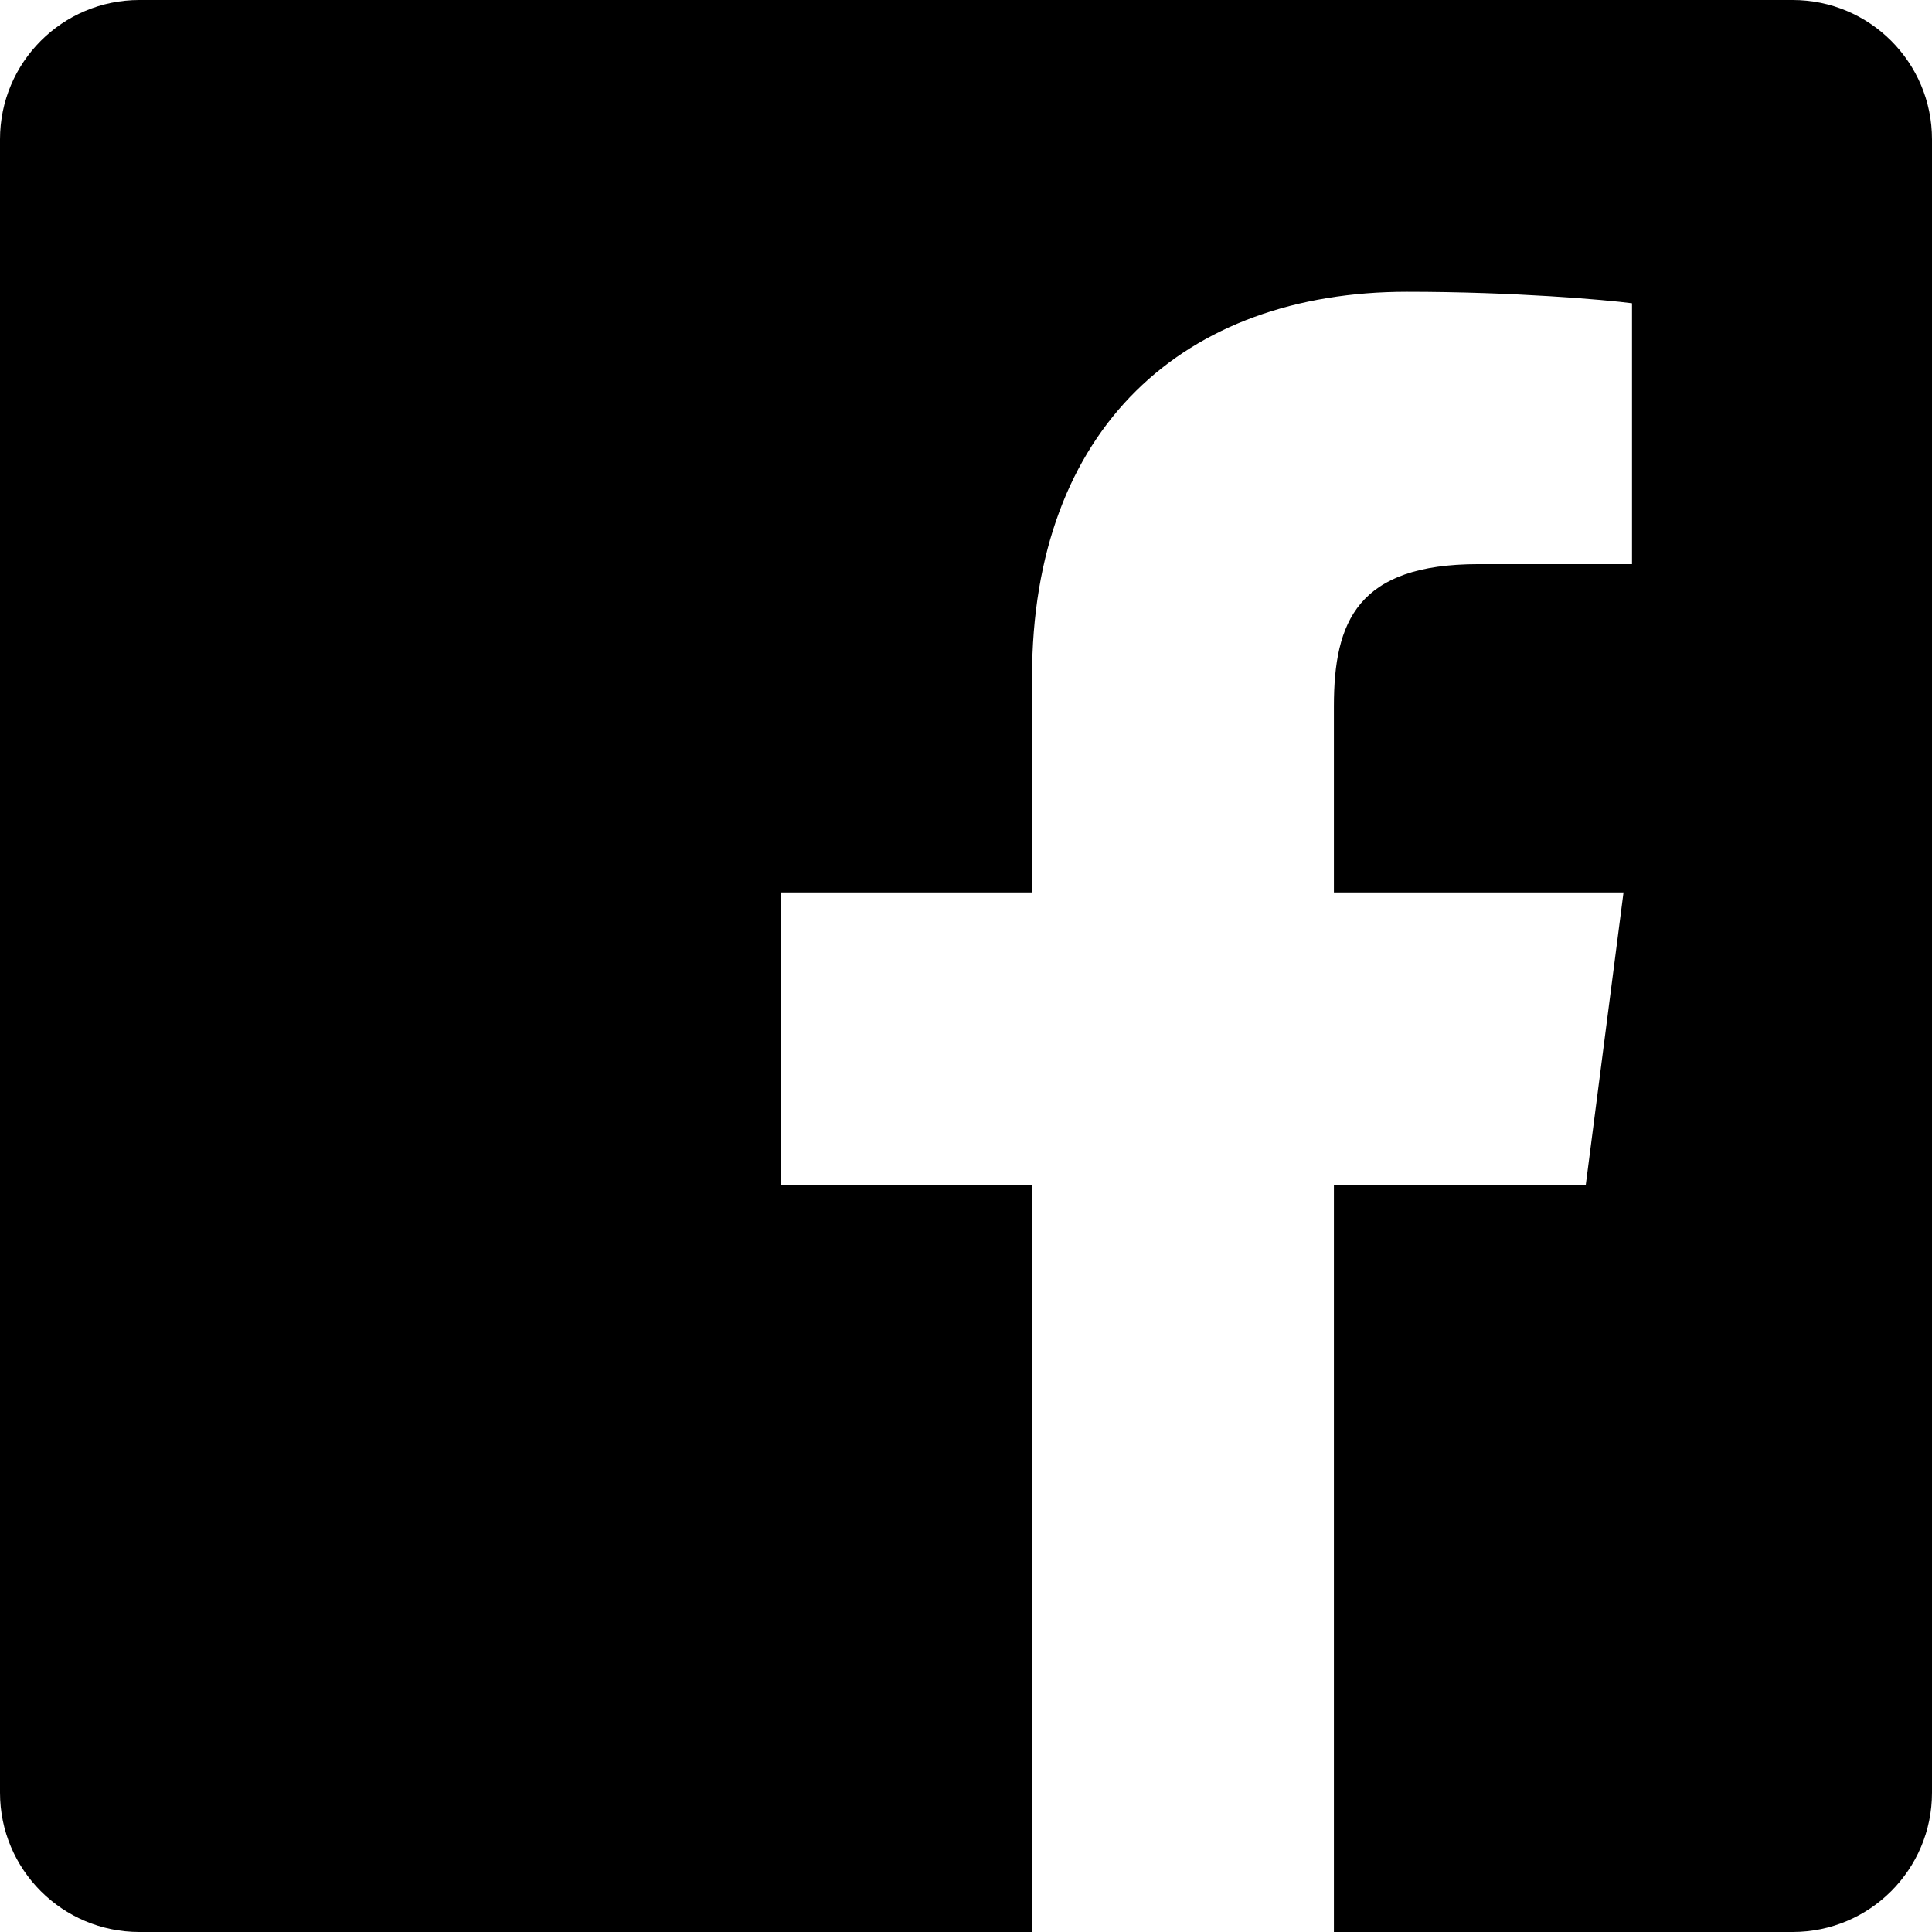
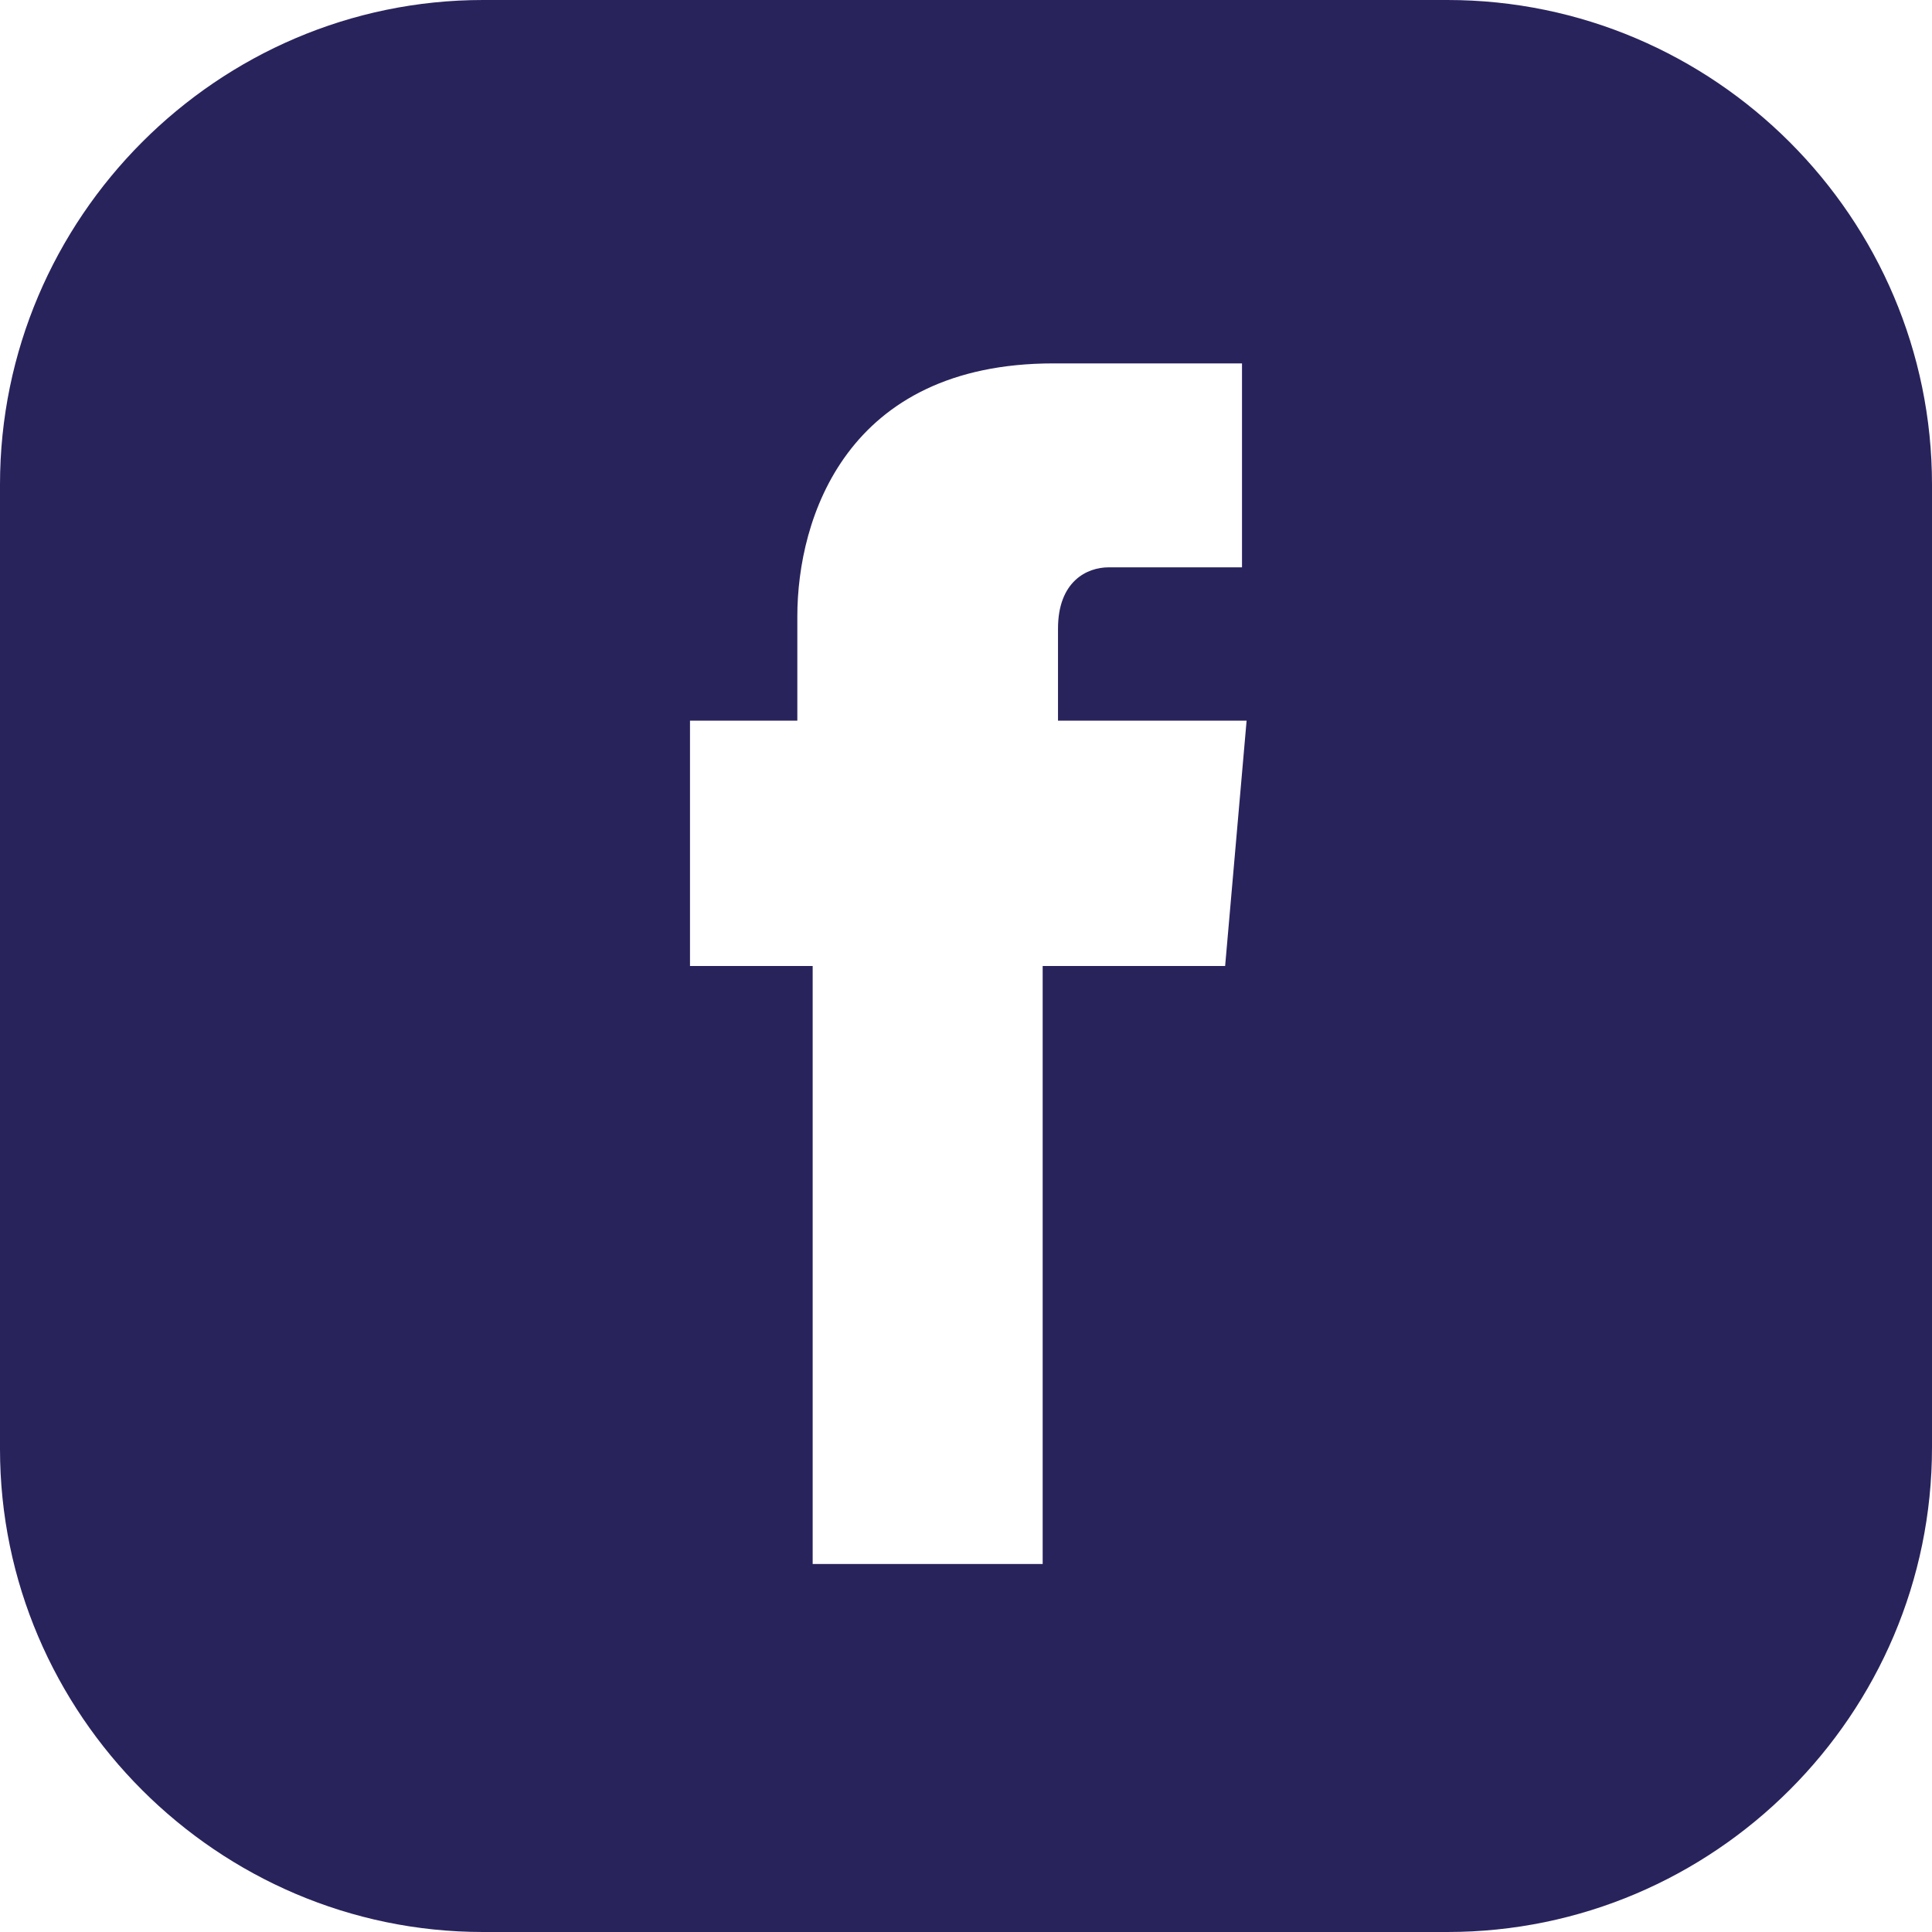
- <svg xmlns="http://www.w3.org/2000/svg" viewBox="0 0 512 512">
-   <defs />
-   <path d="M475.074 0H36.926C16.53 0 0 16.531 0 36.926v438.148C0 495.47 16.531 512 36.926 512H273.5V314H207v-77.5h66.5v-57.035c0-66.14 40.379-102.14 99.379-102.14 28.258 0 52.543 2.105 59.621 3.046V149.5h-40.684c-32.101 0-38.316 15.254-38.316 37.64v49.36h76.75l-10 77.5H353.5v198h121.574C495.47 512 512 495.469 512 475.074V36.926C512 16.53 495.469 0 475.074 0zm0 0" />
+ <svg xmlns="http://www.w3.org/2000/svg" version="1.1" id="Layer_1" x="0px" y="0px" viewBox="0 0 504 504" style="enable-background:new 0 0 504 504;" xml:space="preserve" width="512px" height="512px">
+   <g>
+     <g>
+       <g>
+         <path d="M377.6,0H126C56.8,0,0,56.8,0,126.4V378c0,69.2,56.8,126,126,126h251.6c69.6,0,126.4-56.8,126.4-126.4V126.4    C504,56.8,447.2,0,377.6,0z M319.6,252H272v156h-60V252h-32v-64h28v-27.2c0-25.6,12.8-66,66.8-66H324V148h-34.8    c-5.6,0-13.2,3.6-13.2,16v24h49.2L319.6,252z" data-original="#000000" class="active-path" data-old_color="#000000" fill="#29235C" />
+       </g>
+     </g>
+   </g>
</svg>
